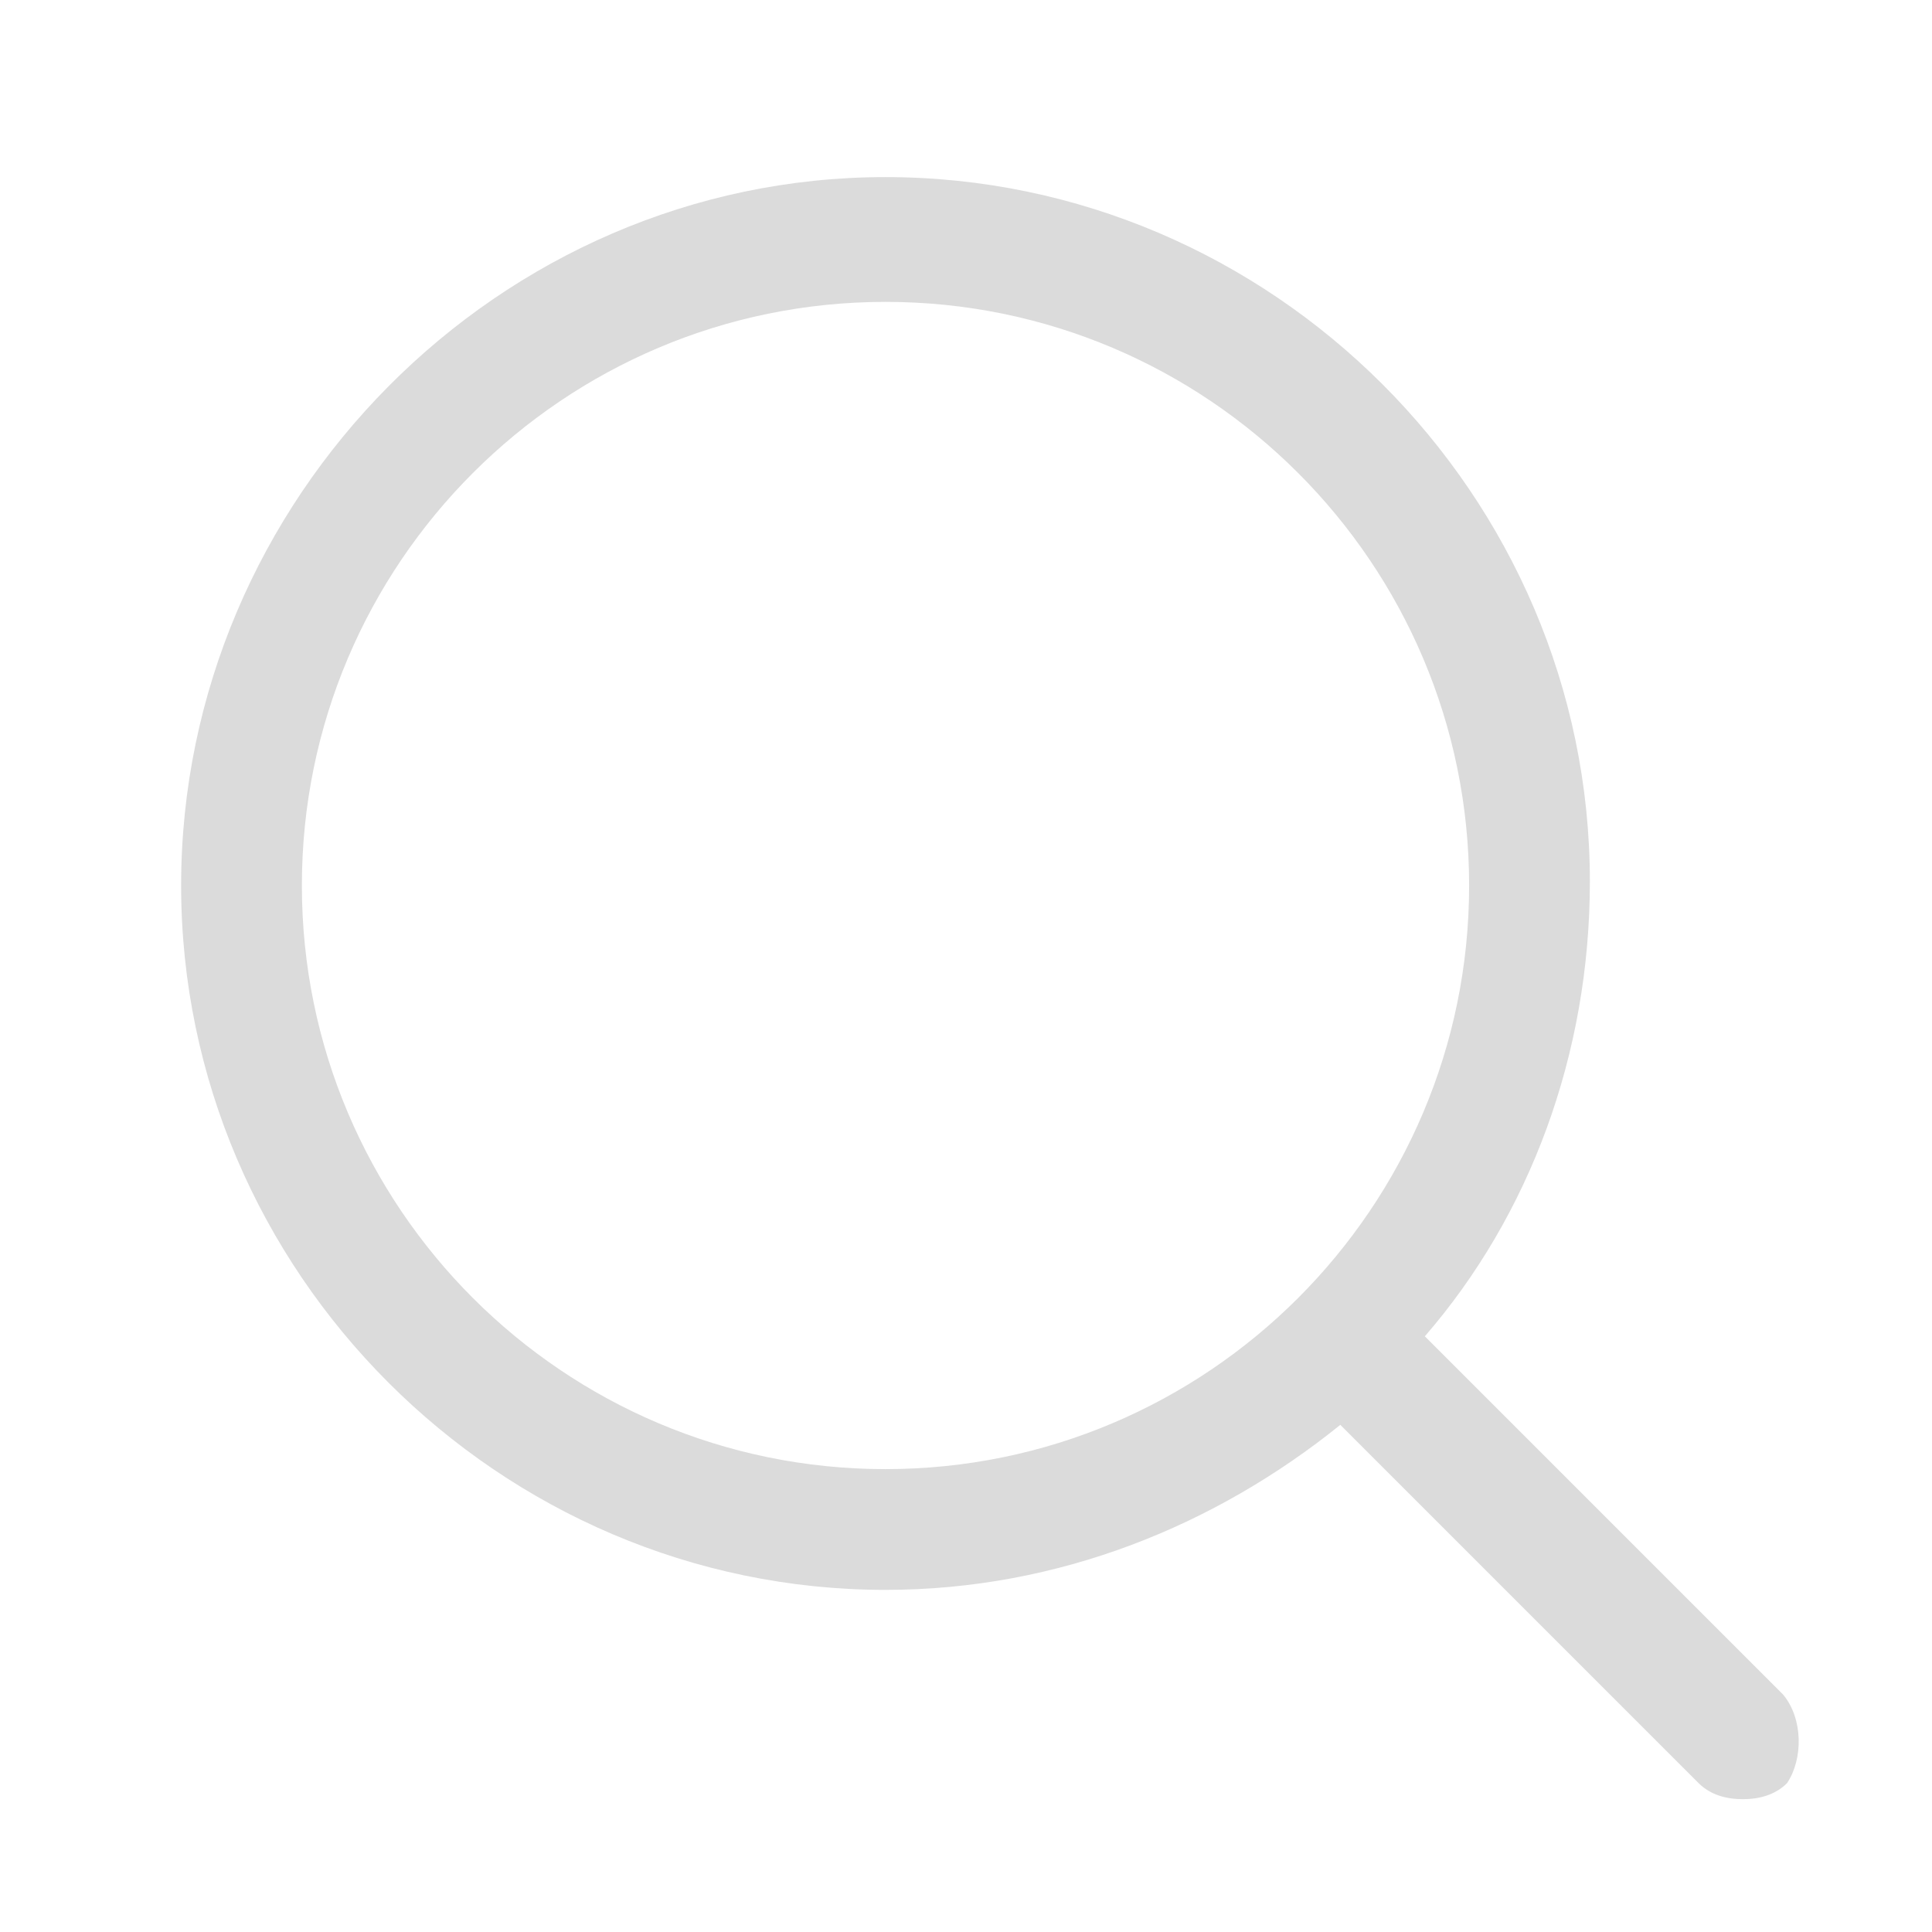
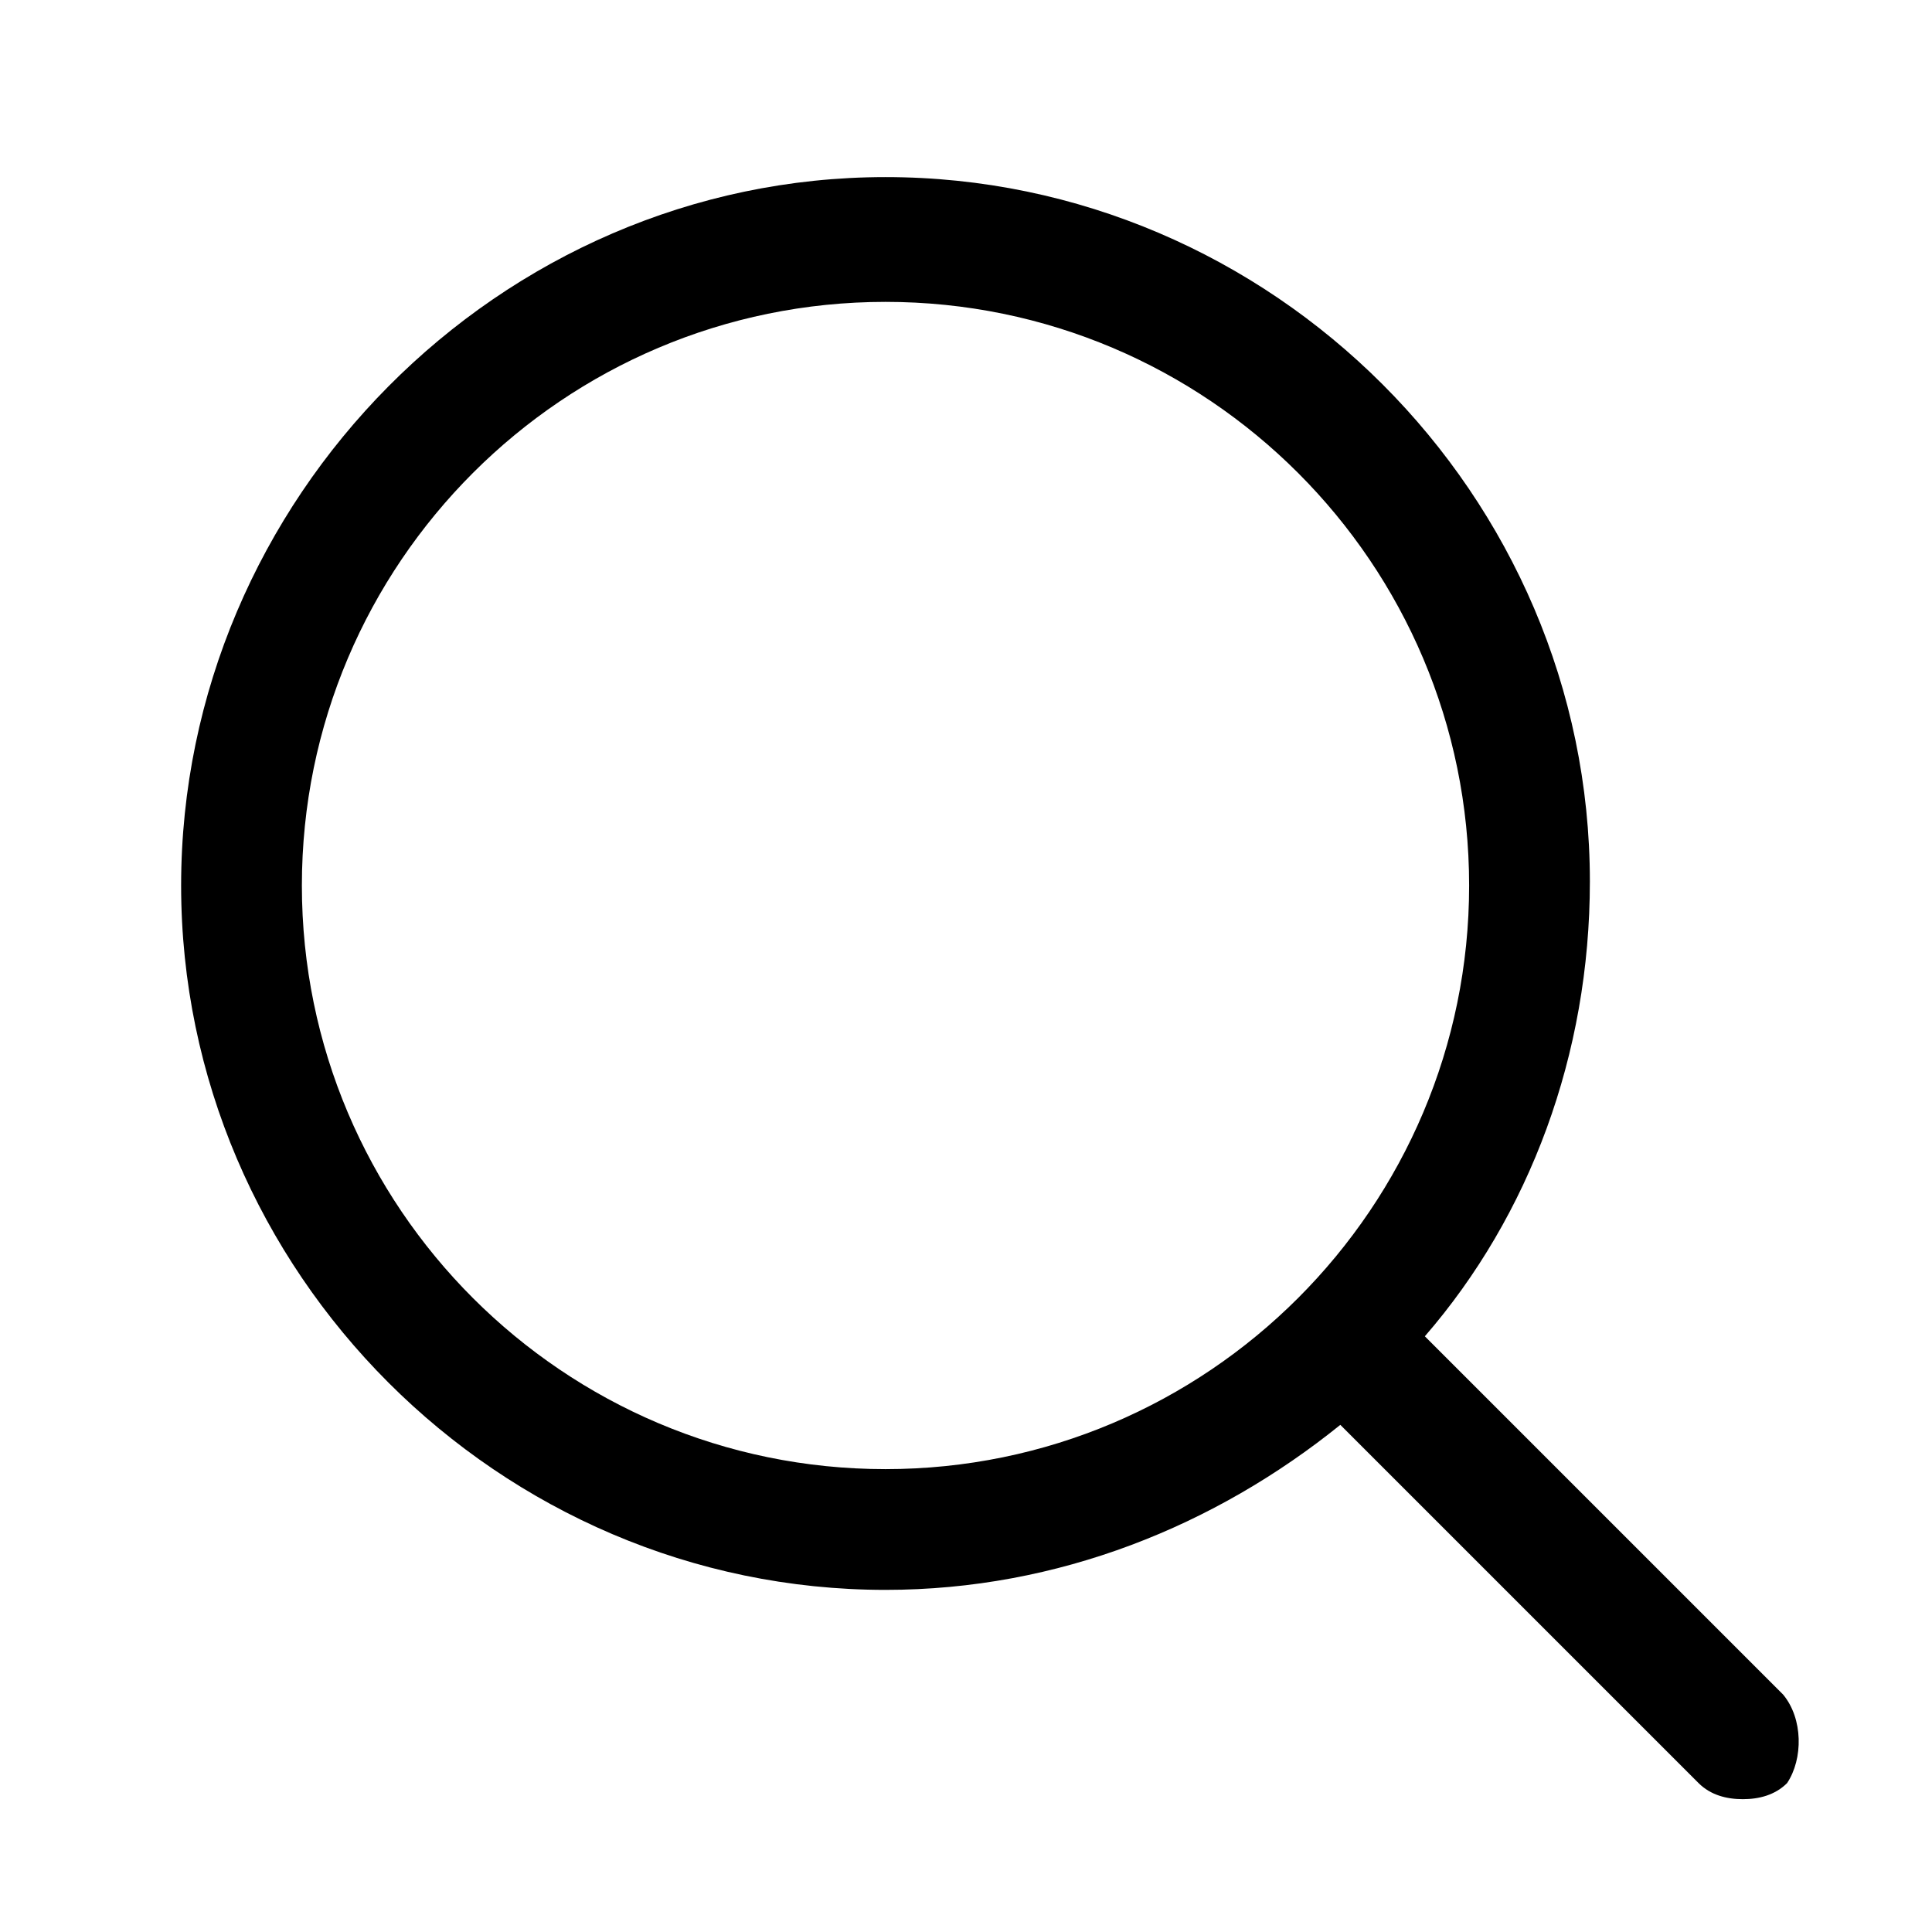
<svg xmlns="http://www.w3.org/2000/svg" class="icon" width="200px" height="200.00px" viewBox="0 0 1024 1024" version="1.1">
-   <path fill="#dbdbdb" d="M945.067 898.133l-189.867-189.867c55.467-64 87.467-149.333 87.467-241.067 0-204.8-168.533-373.333-373.333-373.333S96 264.533 96 469.333 264.533 842.667 469.333 842.667c91.733 0 174.933-34.133 241.067-87.467l189.867 189.867c6.4 6.4 14.933 8.533 23.467 8.533s17.067-2.133 23.467-8.533c8.533-12.8 8.533-34.133-2.133-46.933zM469.333 778.667C298.667 778.667 160 640 160 469.333S298.667 160 469.333 160 778.667 298.667 778.667 469.333 640 778.667 469.333 778.667z" />
+   <path d="M945.067 898.133l-189.867-189.867c55.467-64 87.467-149.333 87.467-241.067 0-204.8-168.533-373.333-373.333-373.333S96 264.533 96 469.333 264.533 842.667 469.333 842.667c91.733 0 174.933-34.133 241.067-87.467l189.867 189.867c6.4 6.4 14.933 8.533 23.467 8.533s17.067-2.133 23.467-8.533c8.533-12.8 8.533-34.133-2.133-46.933zM469.333 778.667C298.667 778.667 160 640 160 469.333S298.667 160 469.333 160 778.667 298.667 778.667 469.333 640 778.667 469.333 778.667z" />
</svg>
